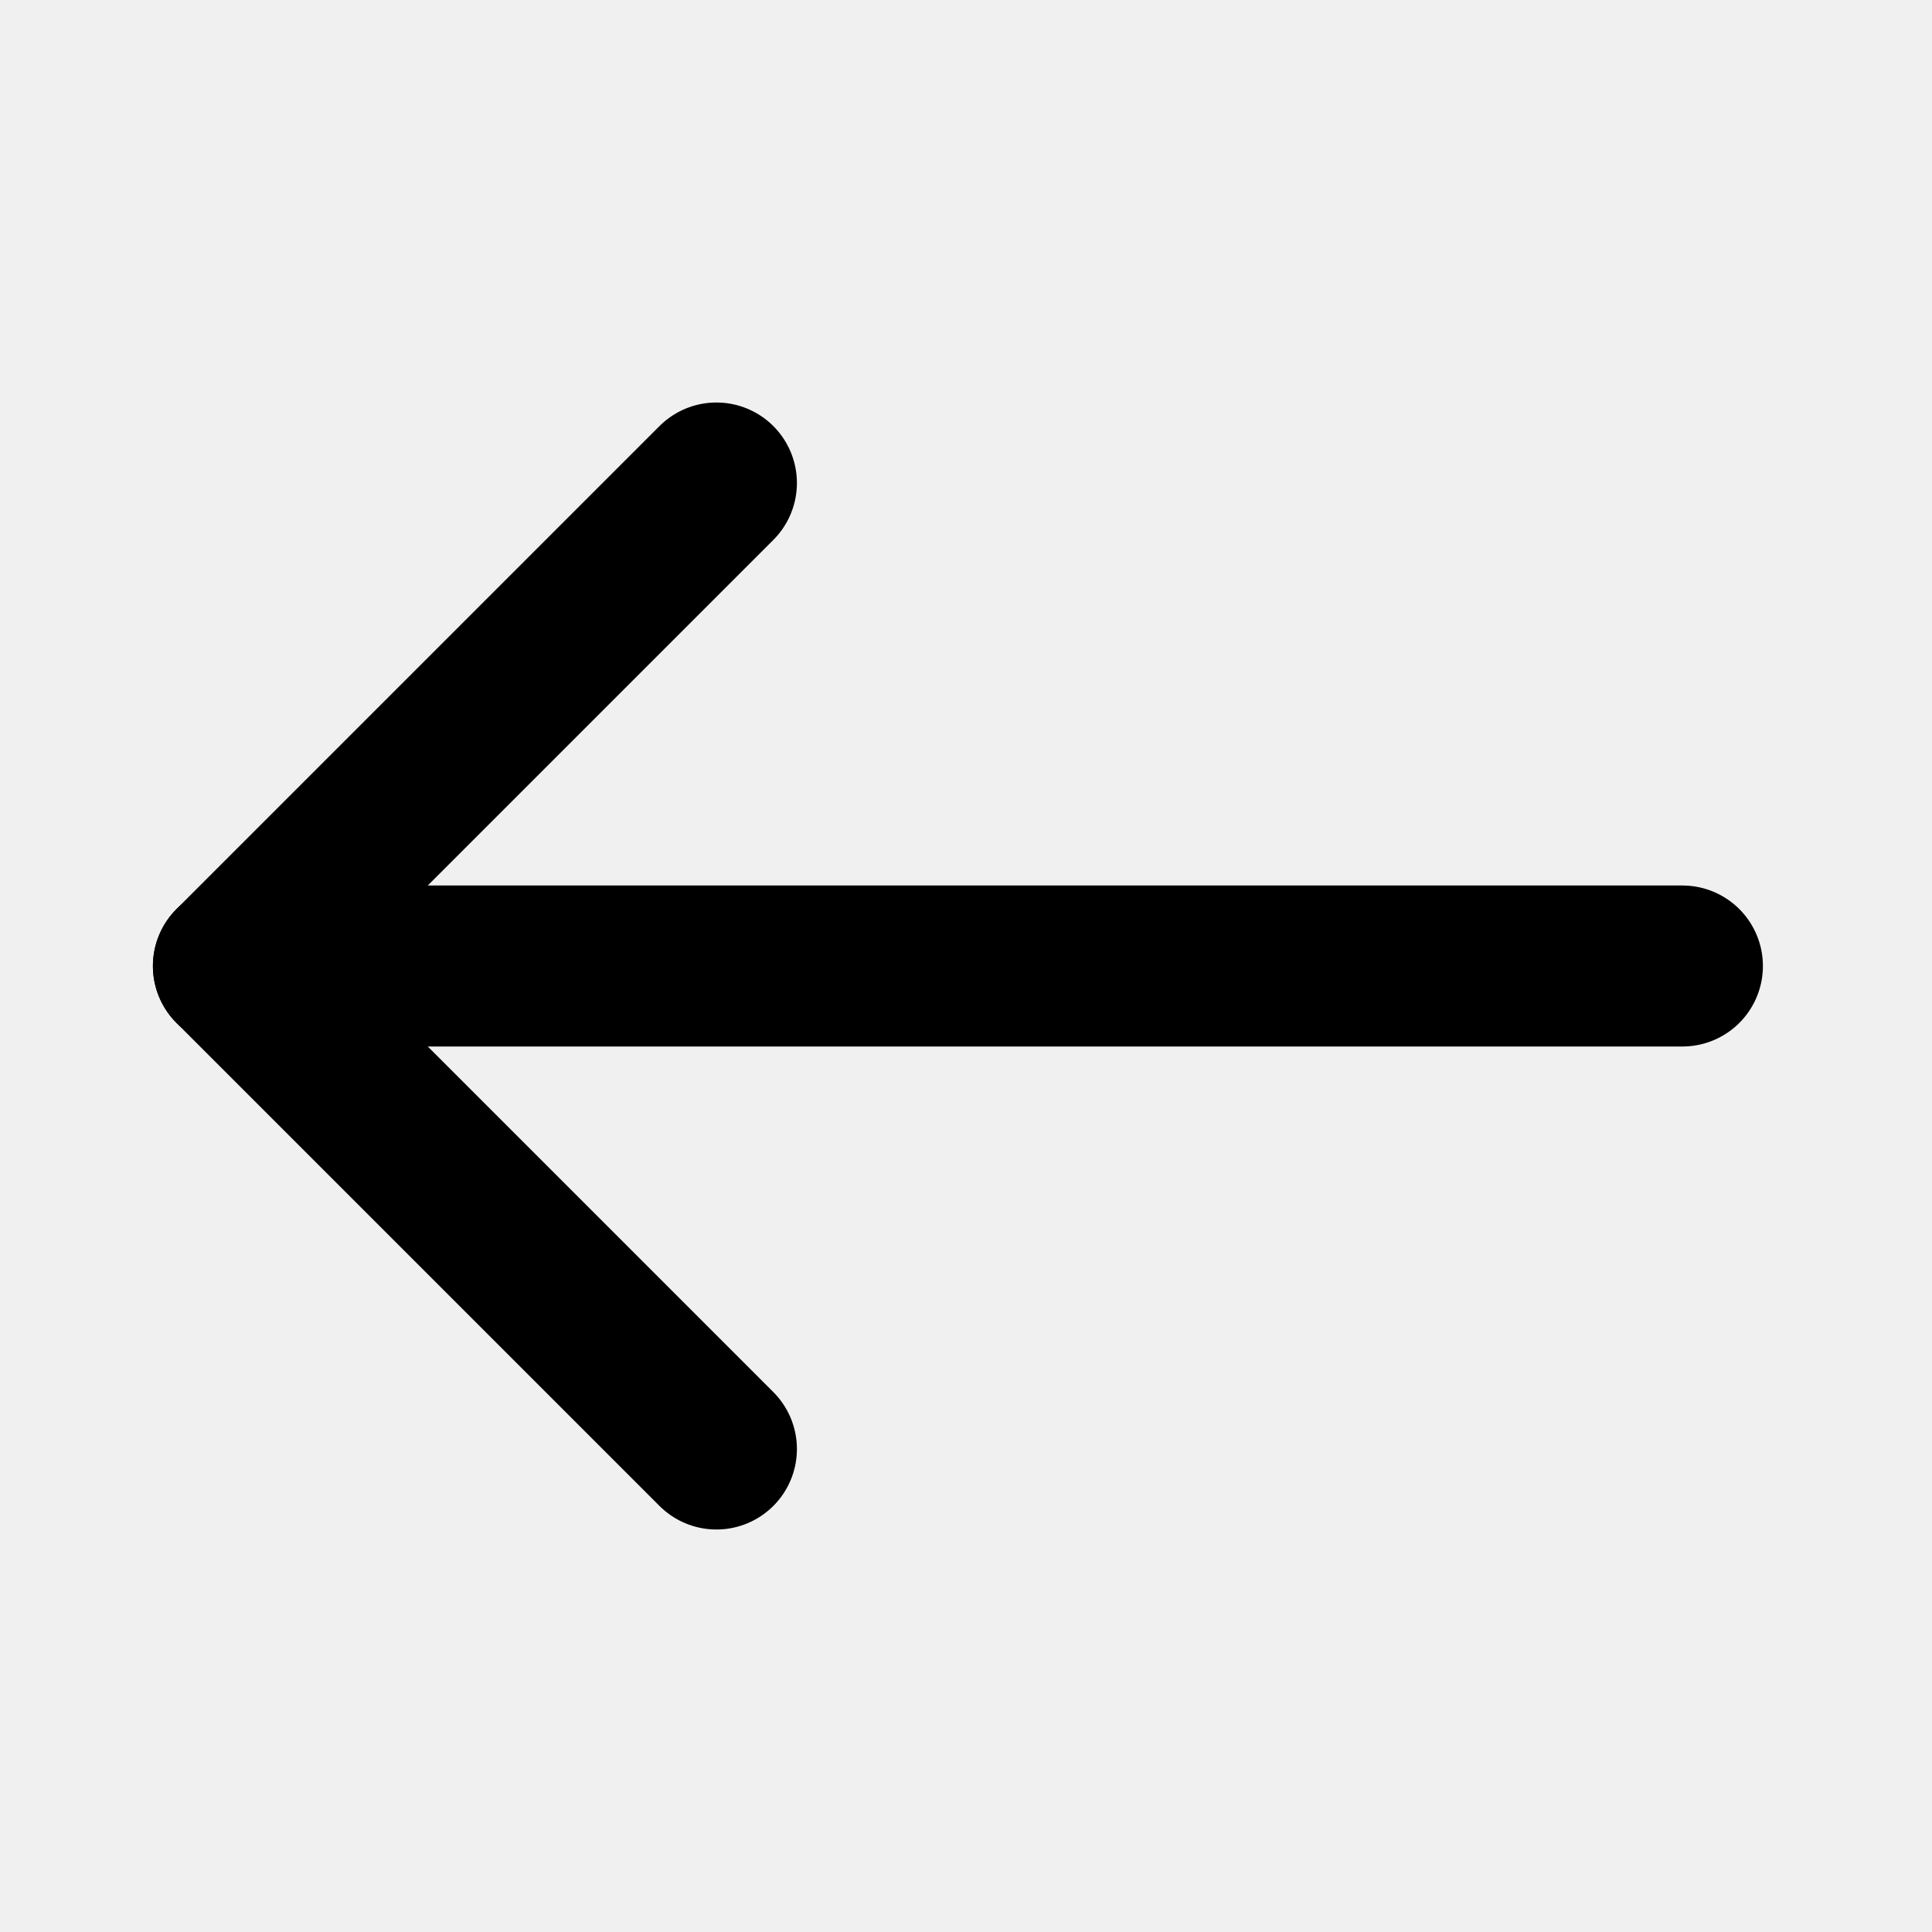
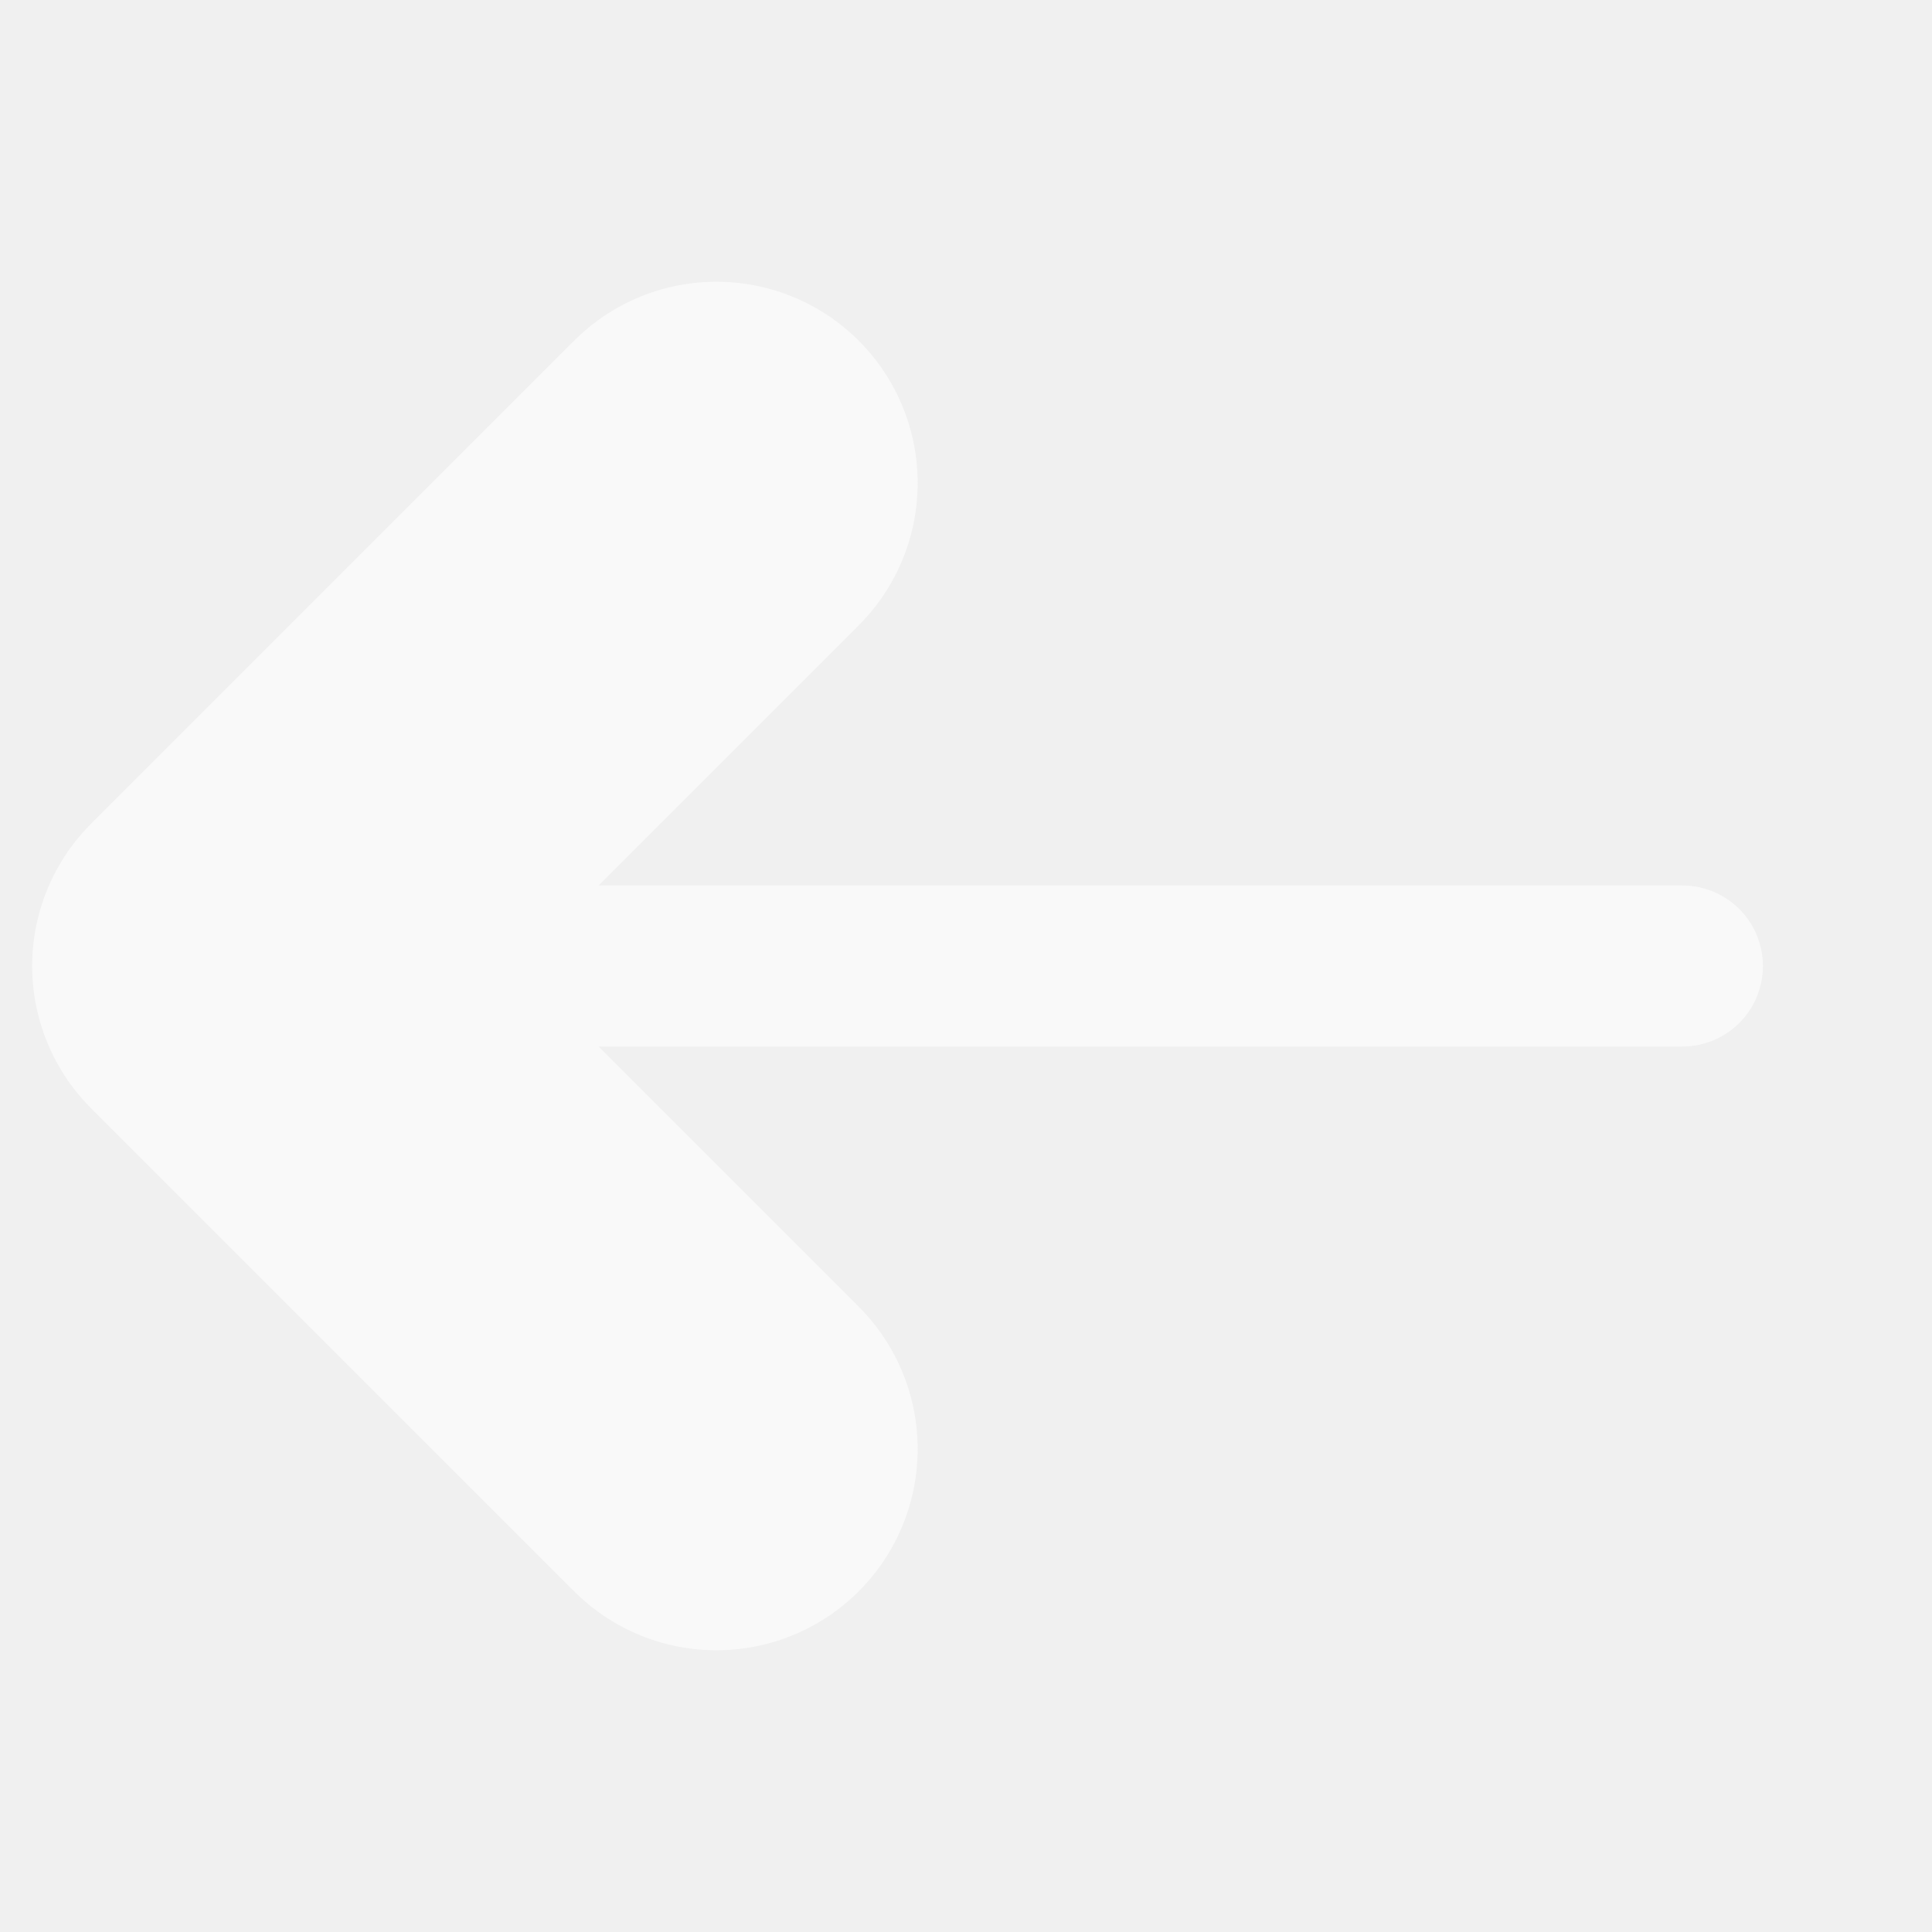
<svg xmlns="http://www.w3.org/2000/svg" width="800px" height="800px" viewBox="0 0 48 48" fill="none">
  <rect width="48" height="48" fill="white" fill-opacity="0.01" />
-   <path d="M5.799 24L41.799 24" stroke="#000000" stroke-width="4" stroke-linecap="round" stroke-linejoin="round" />
-   <path d="M17.799 36L5.799 24L17.799 12" stroke="#000000" stroke-width="4" stroke-linecap="round" stroke-linejoin="round" />
+   <path d="M5.799 24L41.799 24" stroke="#F9F9F9" stroke-width="4" stroke-linecap="round" stroke-linejoin="round" />
+   <path d="M17.799 36L5.799 24L17.799 12" stroke="#F9F9F9" stroke-width="10" stroke-linecap="round" stroke-linejoin="round" />
</svg>
